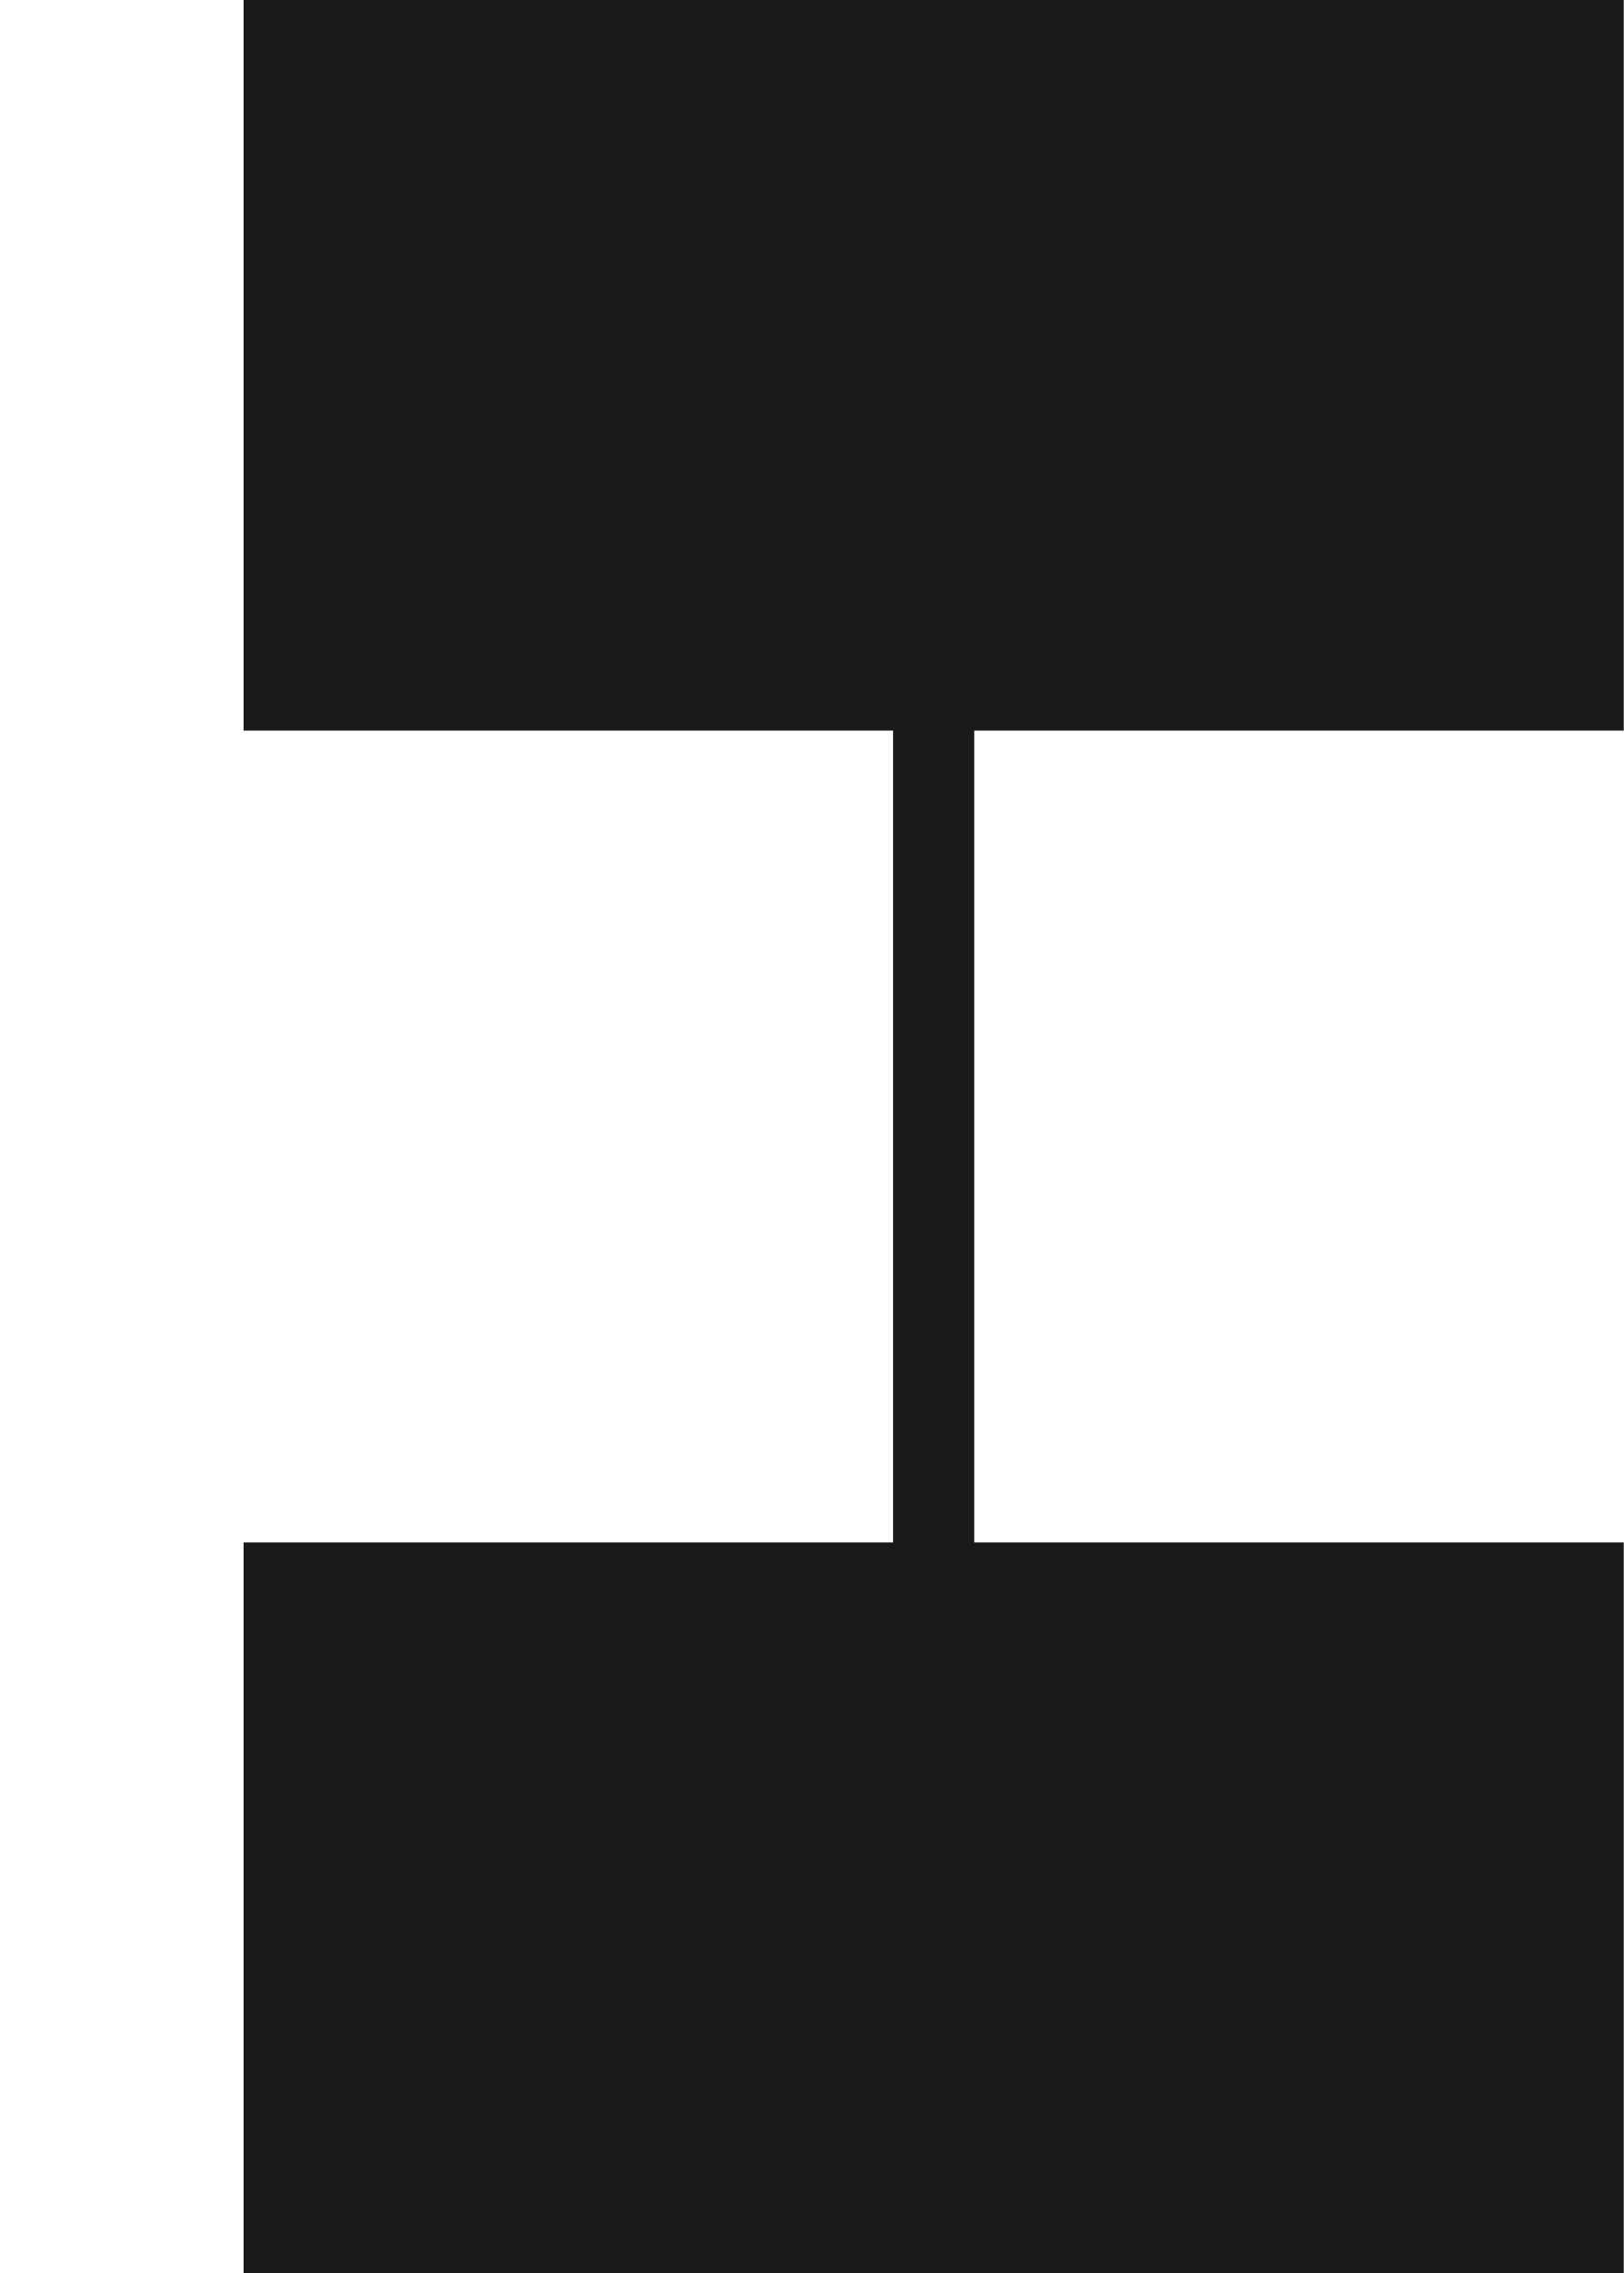
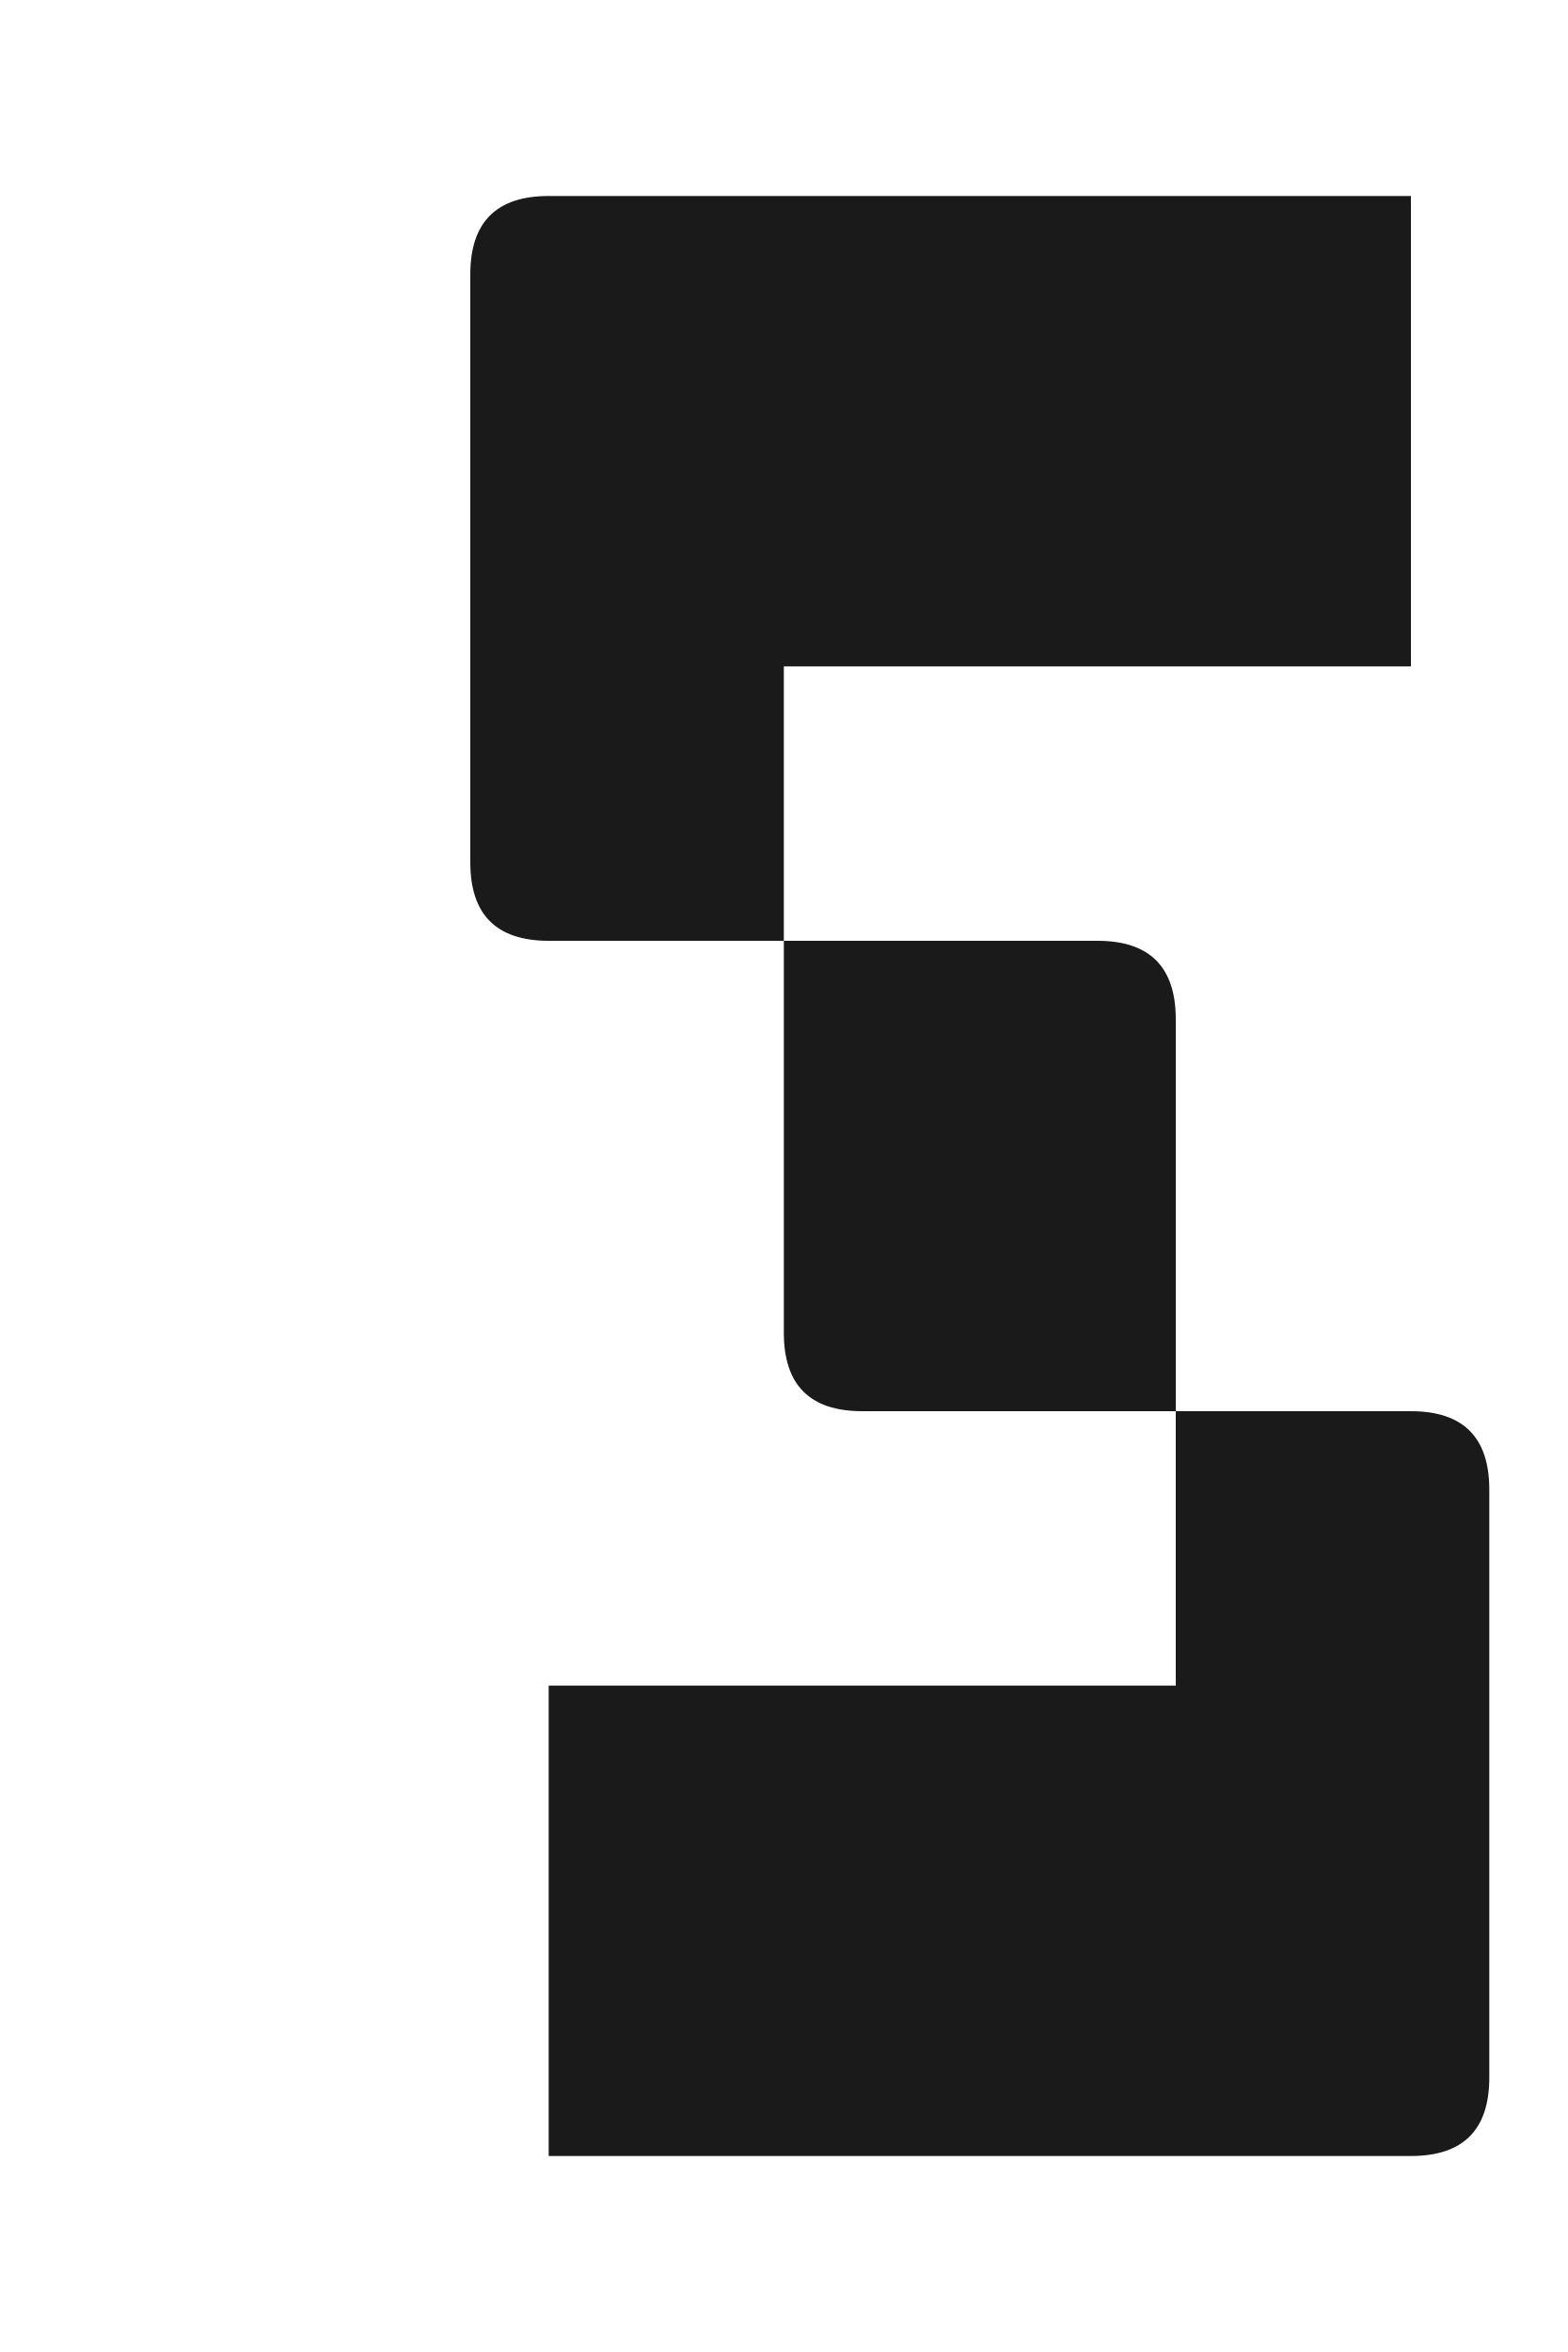
- <svg xmlns="http://www.w3.org/2000/svg" width="200" height="280" viewBox="0 0 200 280" fill="none">
-   <path d="M 30 0 L 200 0 L 200 90 L 120 90 L 120 190 L 200 190 L 200 280 L 30 280 L 30 190 L 110 190 L 110 90 L 30 90 Z" fill="#1a1a1a" />
+ <svg xmlns="http://www.w3.org/2000/svg" width="400" height="600" viewBox="0 0 400 600" fill="none">
+   <path d="M 120 70            Q 120 50, 140 50            L 360 50            L 360 170            L 200 170            L 200 340            Q 200 360, 220 360            L 360 360            Q 380 360, 380 380            L 380 530            Q 380 550, 360 550            L 140 550            L 140 430            L 300 430            L 300 260            Q 300 240, 280 240            L 140 240            Q 120 240, 120 220            L 120 70            Z" fill="#1a1a1a" />
</svg>
